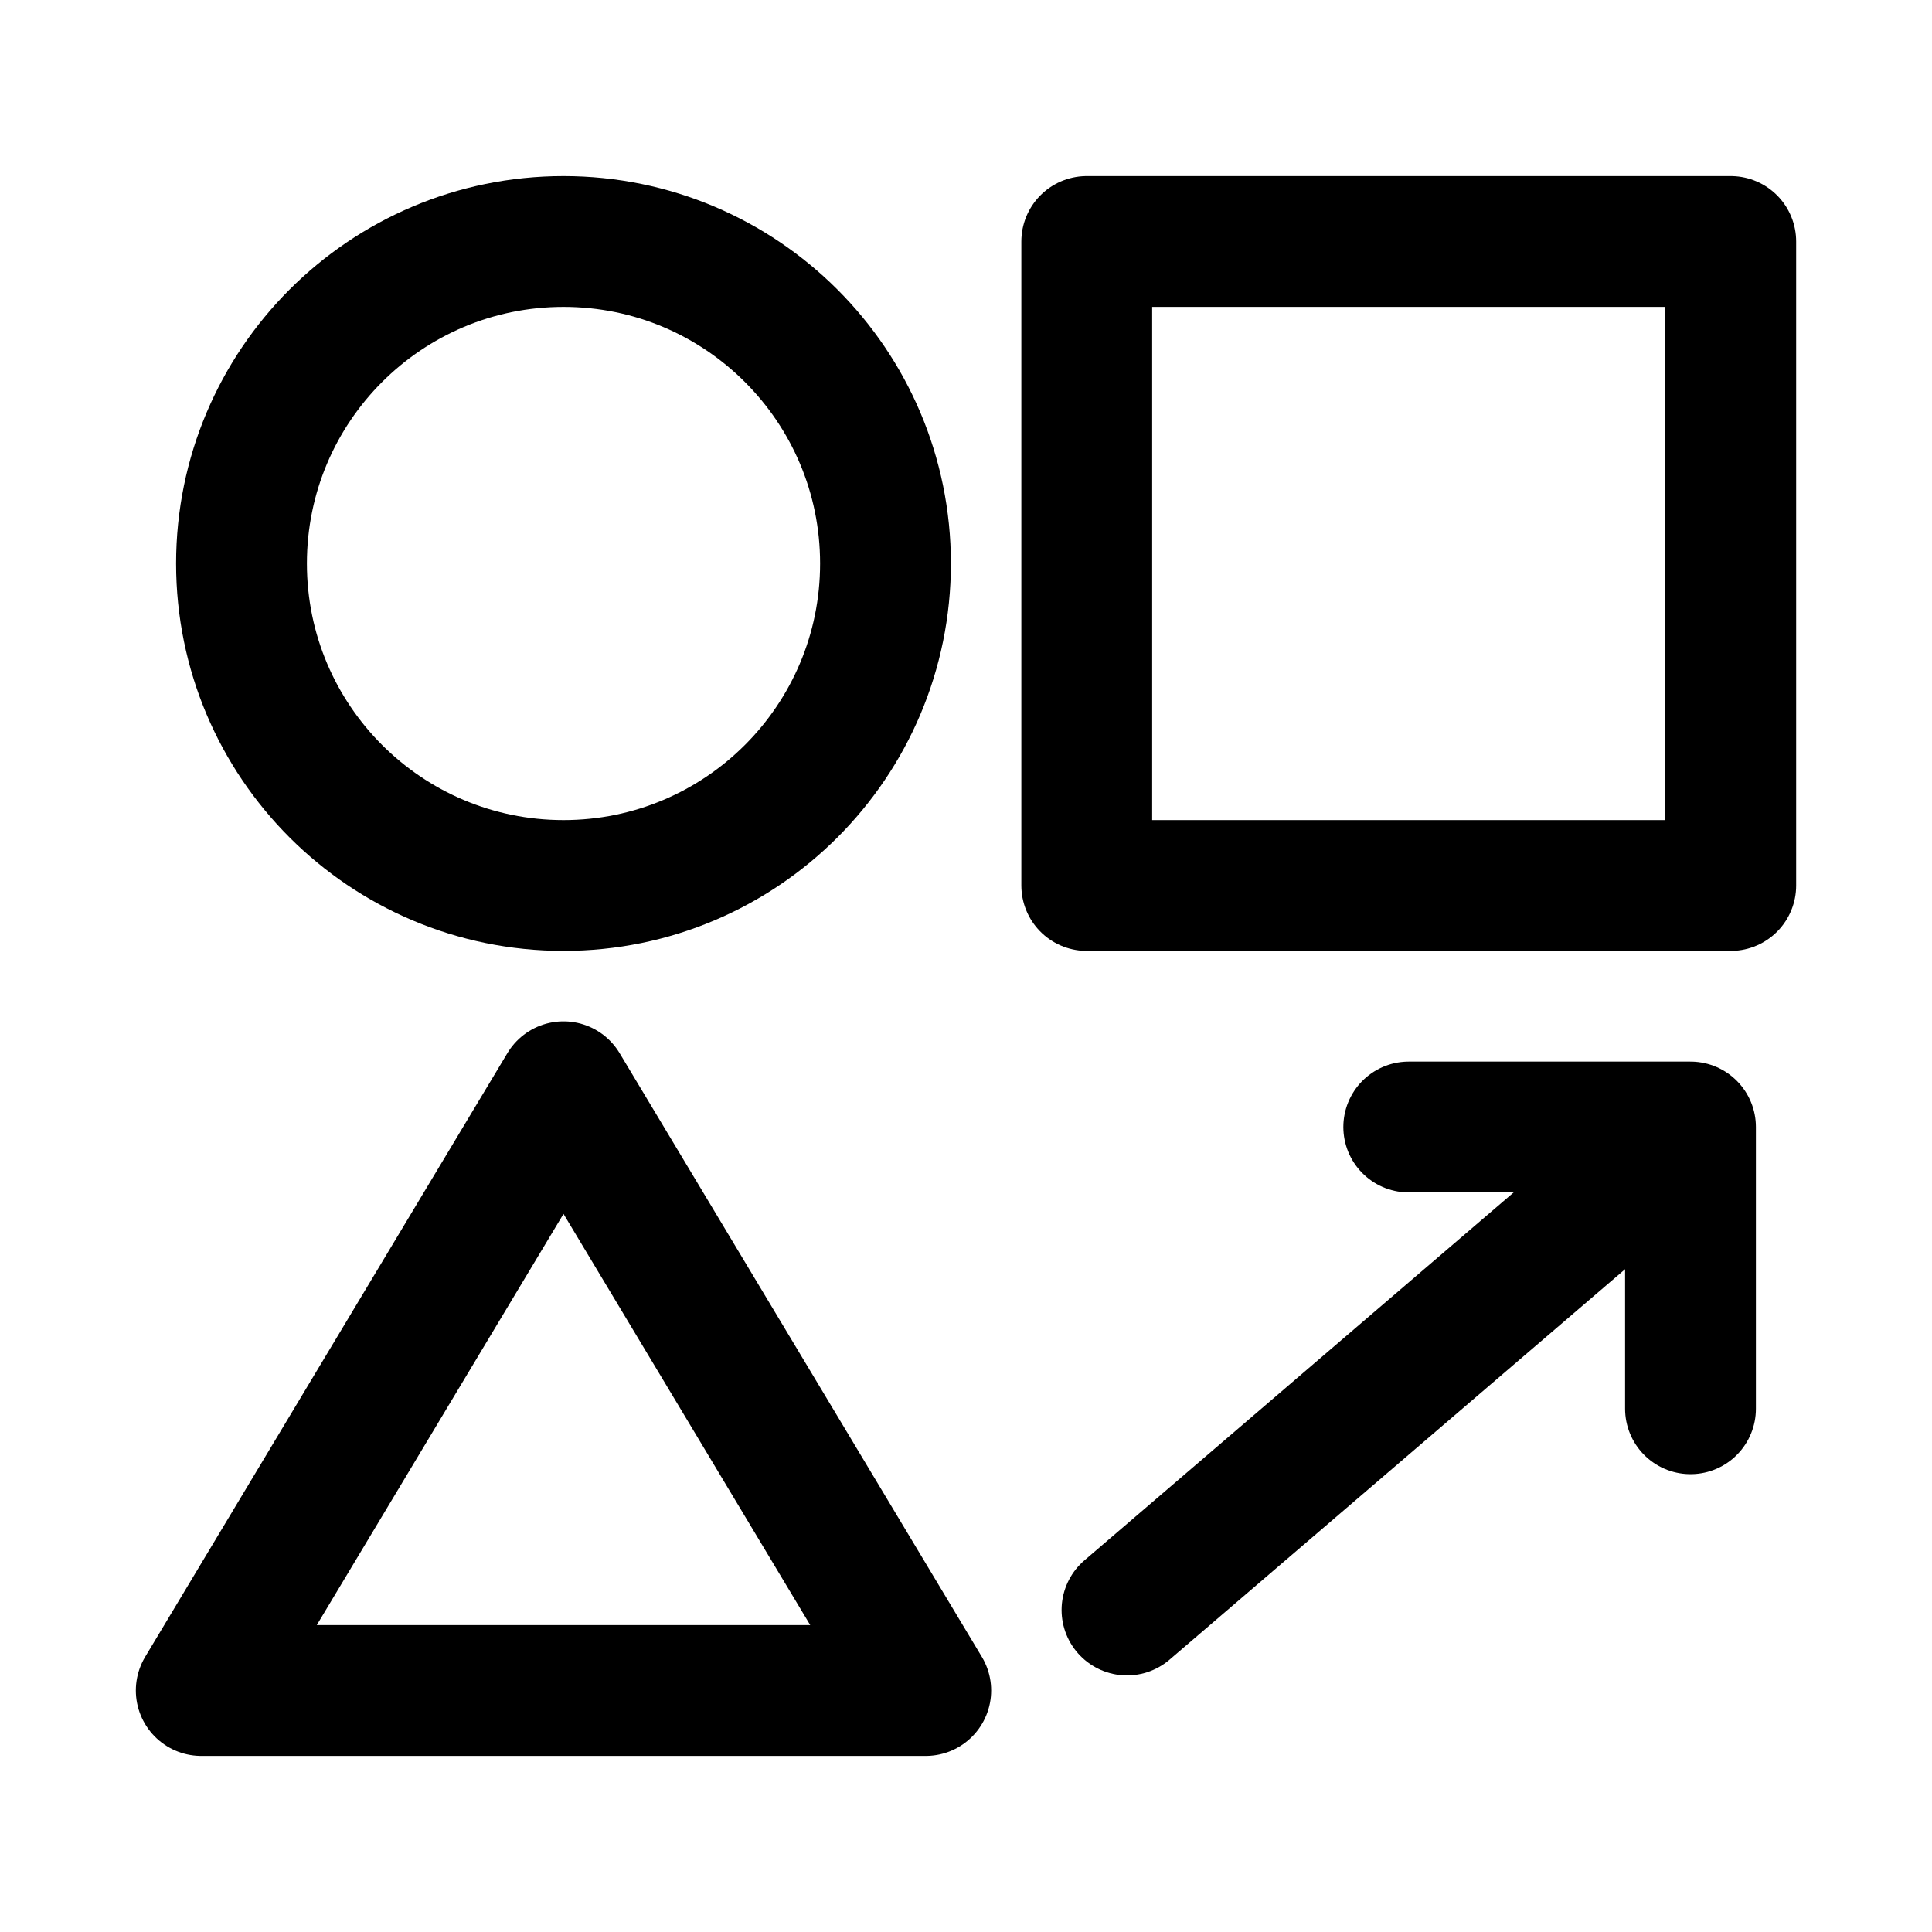
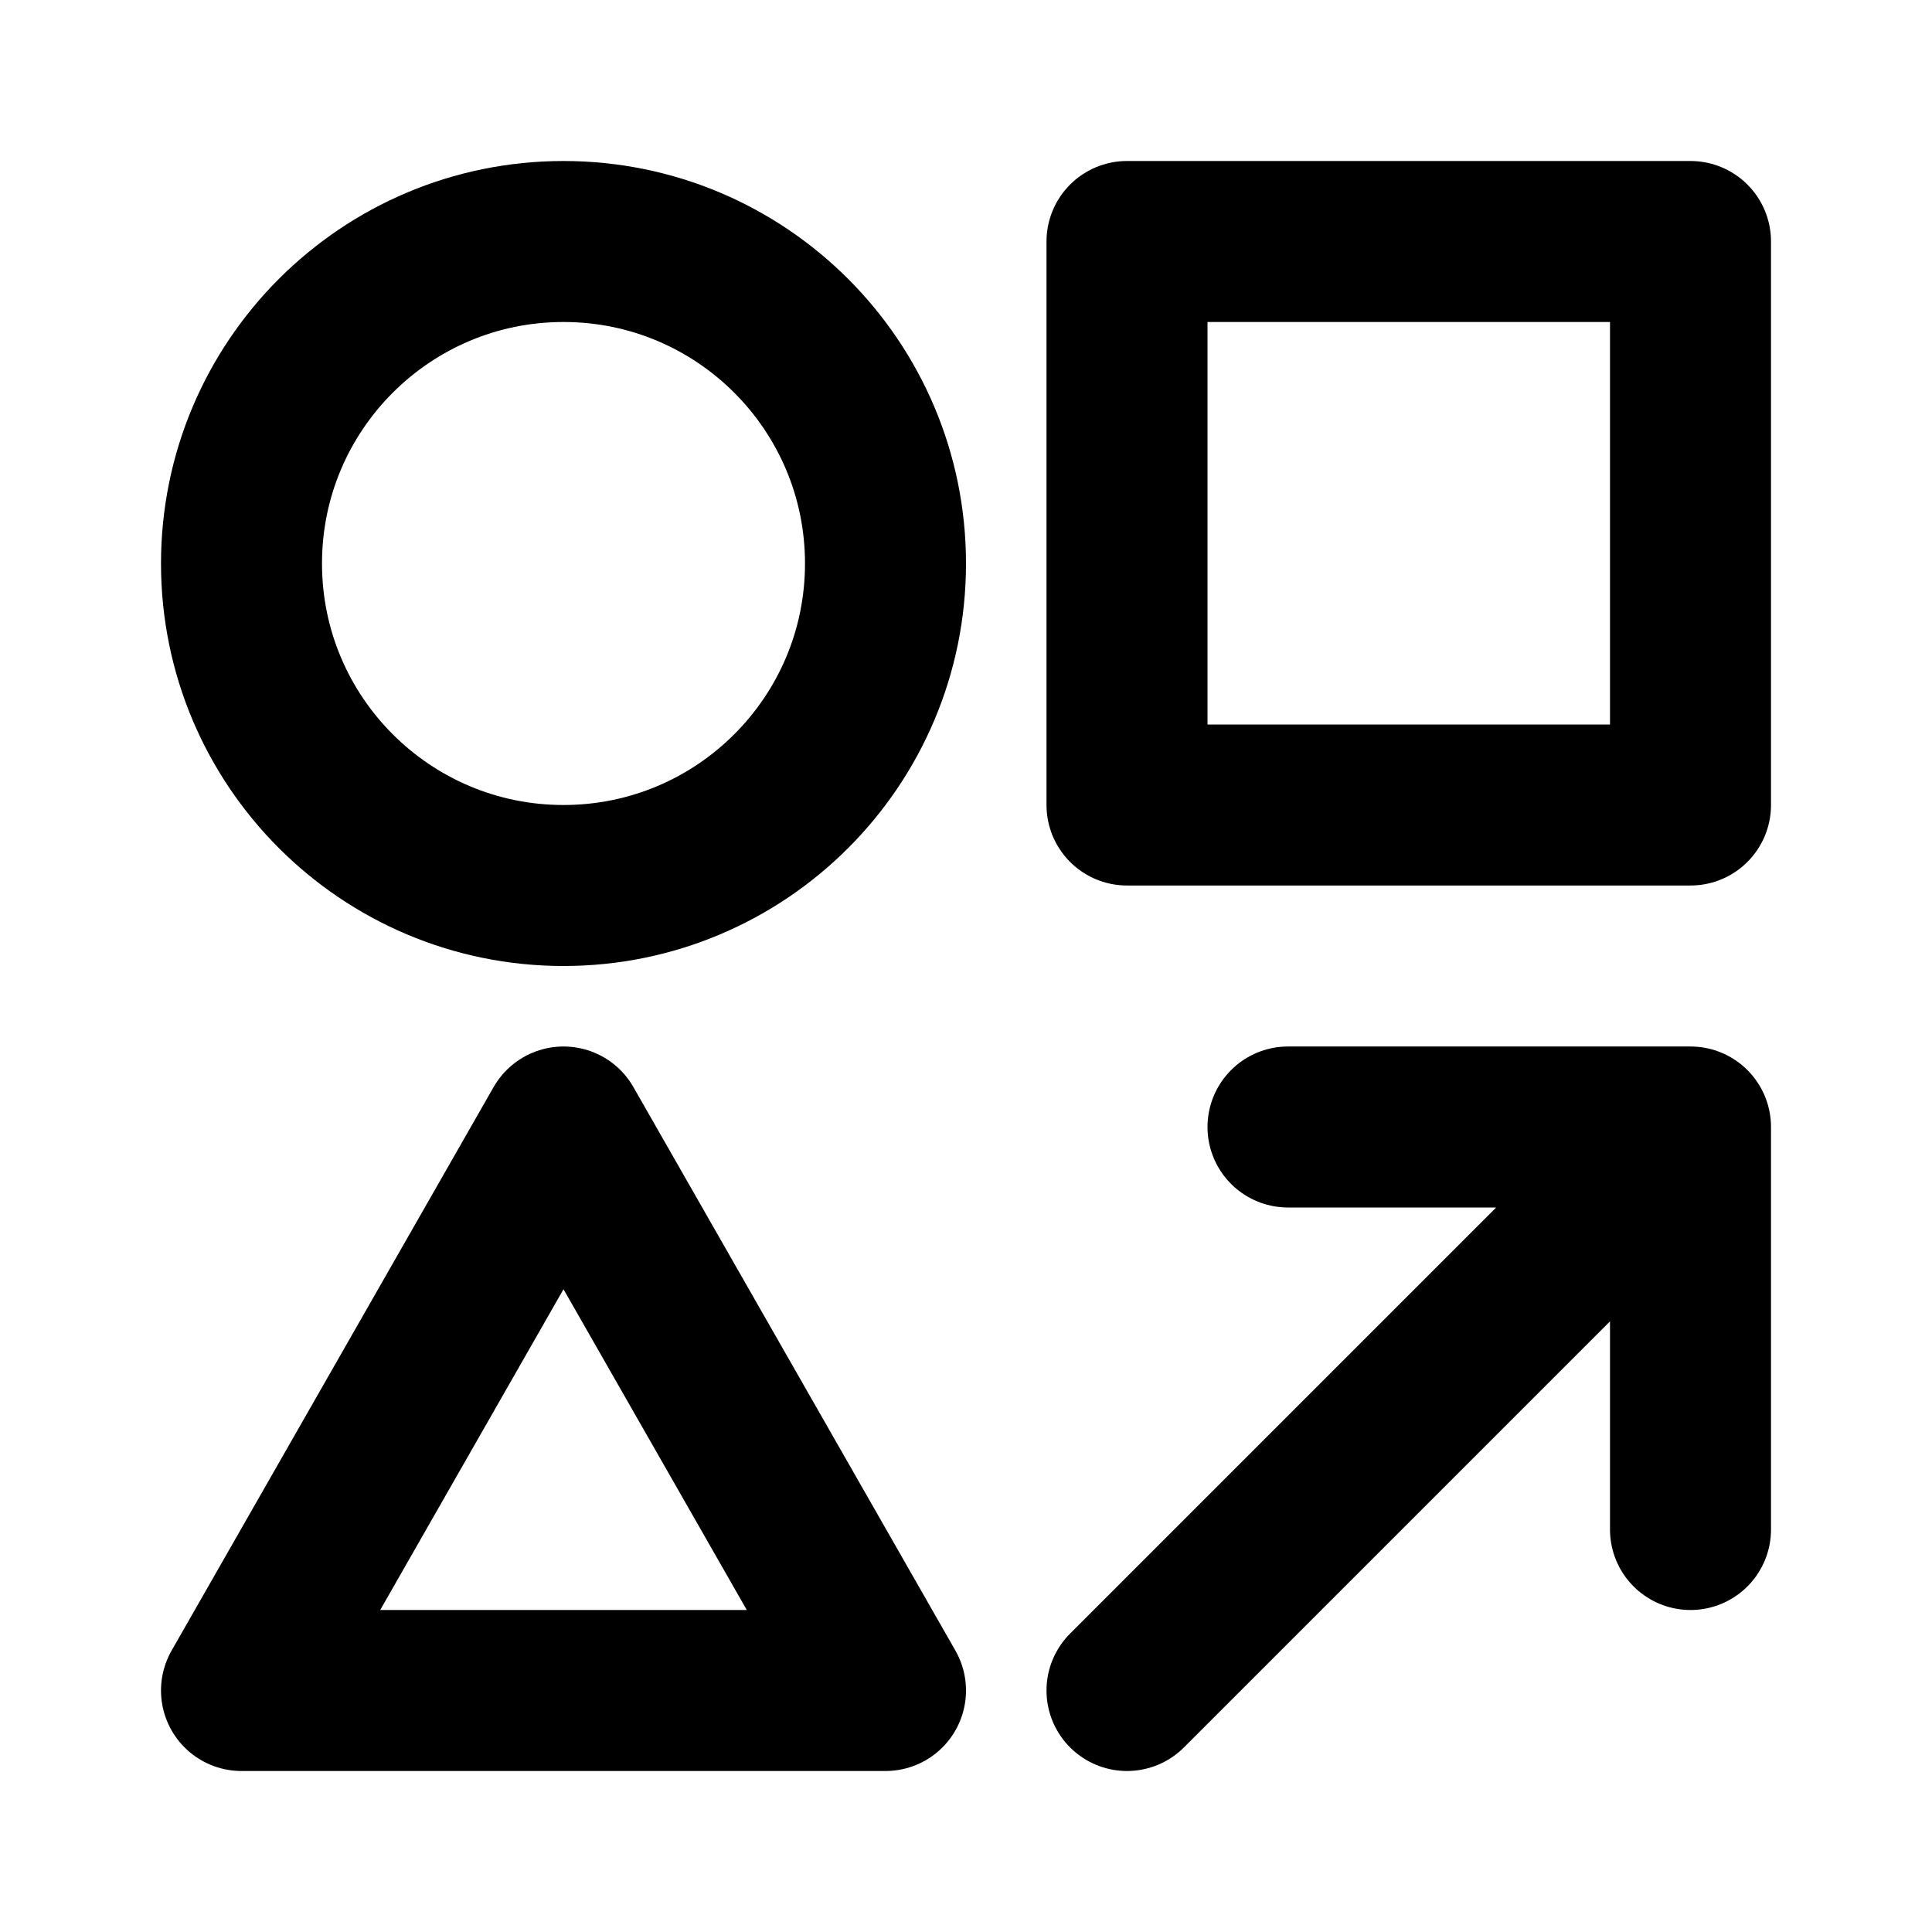
- <svg xmlns="http://www.w3.org/2000/svg" viewBox="0 0 48 48" fill="none" stroke="#000" stroke-width="3.25" stroke-linecap="round" stroke-linejoin="round">
-   <circle cx="14" cy="14" r="8" />
-   <rect x="27" y="6" width="16" height="16" />
-   <path d="M14 27l9 15H5z" />
-   <path d="M28 40l14-12M42 28h-7M42 28v7" />
+ <svg xmlns="http://www.w3.org/2000/svg" viewBox="0 0 48 48" width="96" height="96" fill="none" stroke="#000000" stroke-width="4" stroke-linecap="round" stroke-linejoin="round">
+   <path d="M22 14 A8 8 0 1 1 6 14 A8 8 0 1 1 22 14" />
+   <path d="M28 6 H42 V20 H28 Z" />
+   <path d="M14 28 L22 42 H6 Z" />
+   <path d="M28 42 L42 28 M32 28 H42 V38" />
</svg>
